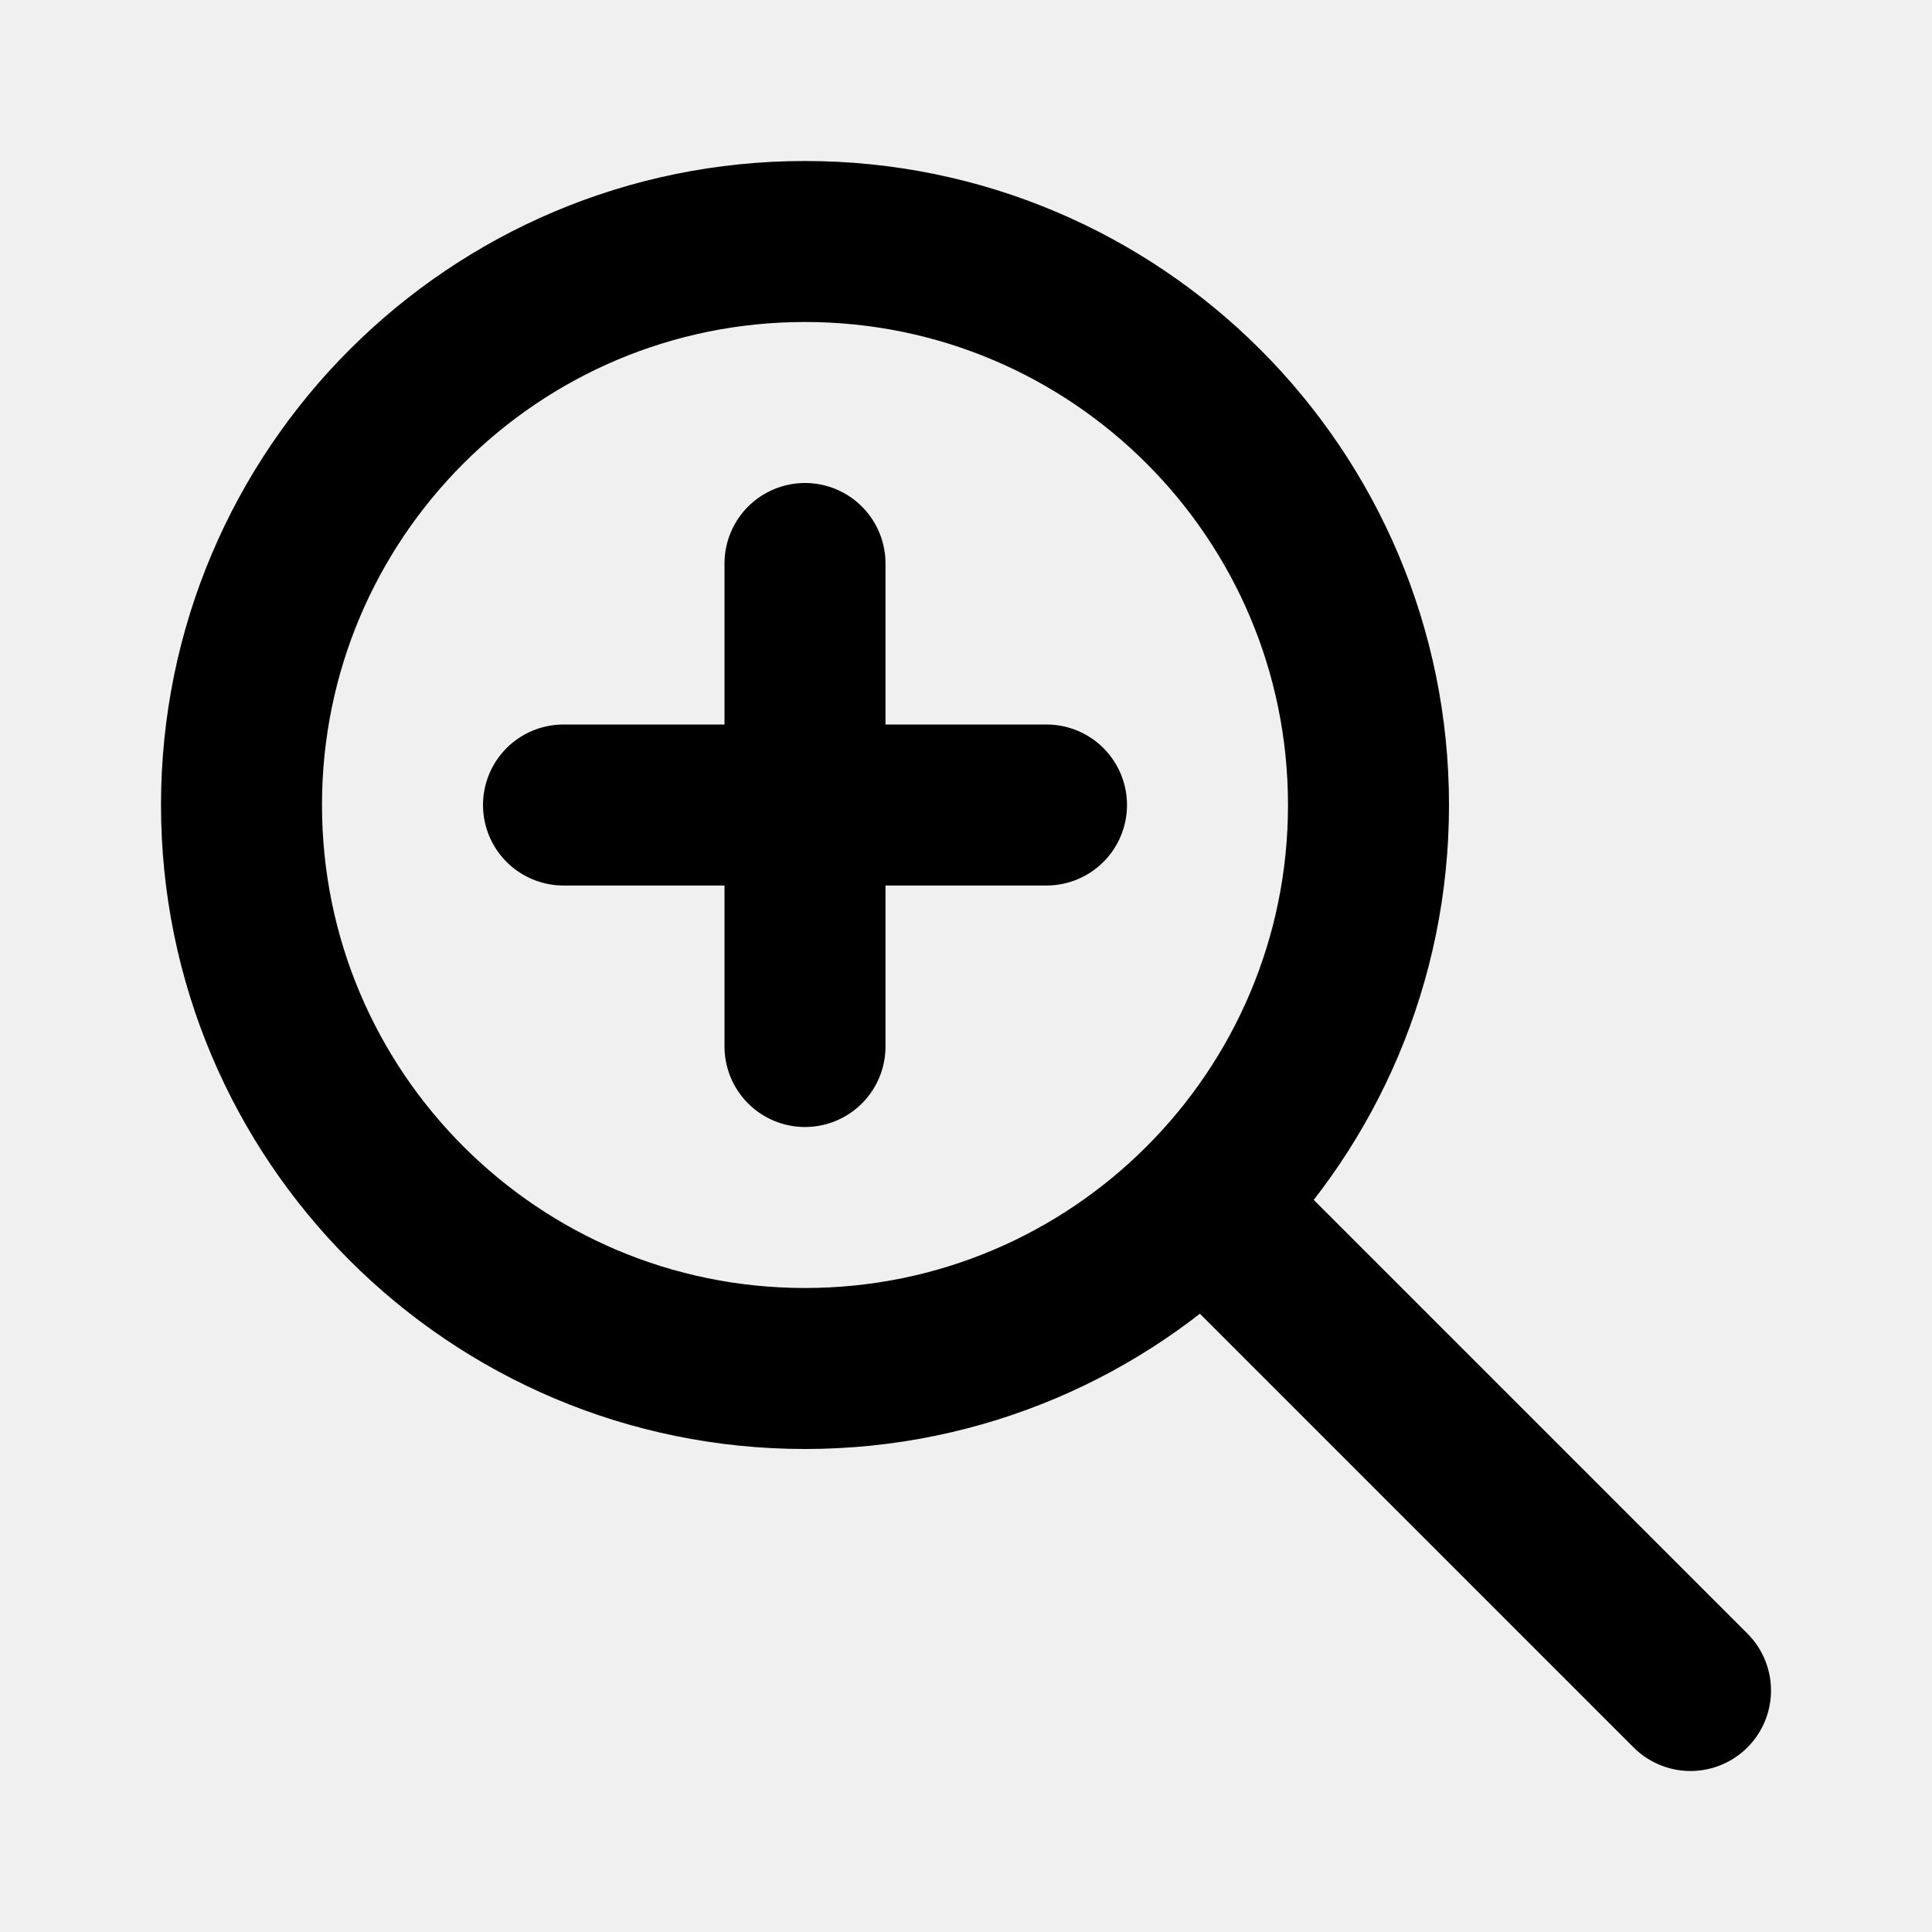
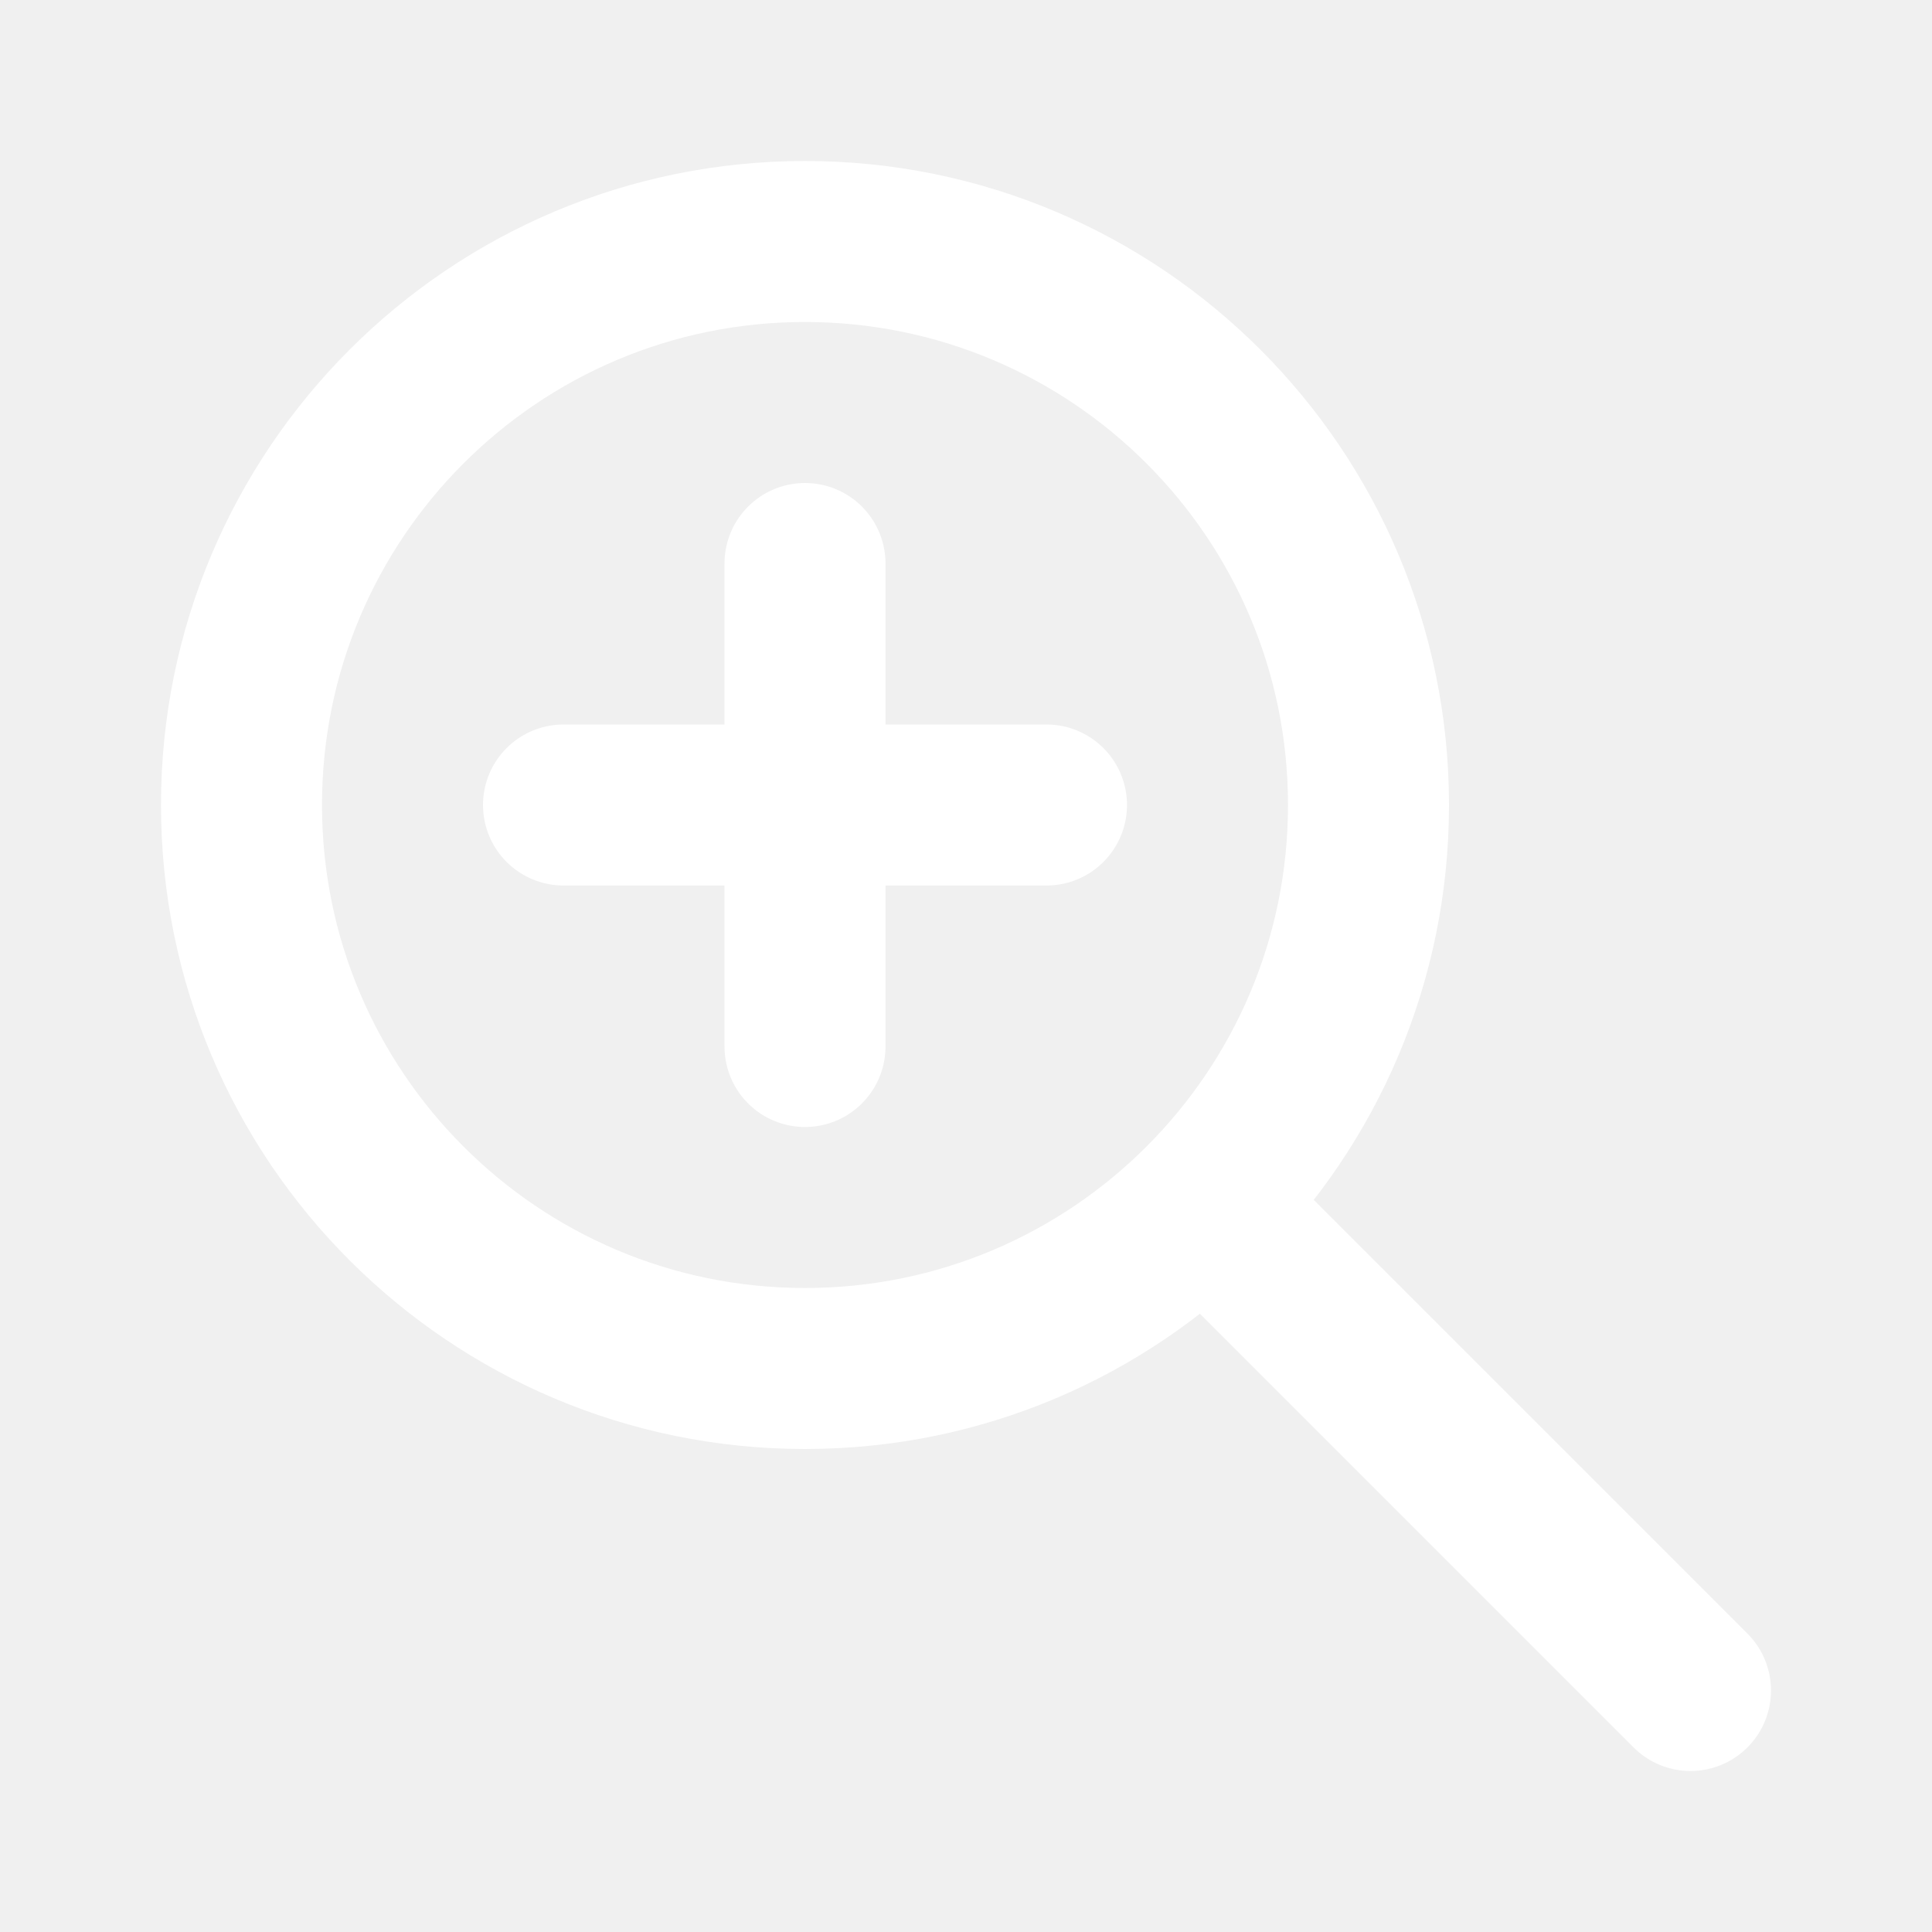
<svg xmlns="http://www.w3.org/2000/svg" viewBox="0 0 24 24" width="24" height="24" aria-hidden="true" focusable="false">
-   <g fill="none" stroke="currentColor" stroke-width="2" stroke-linecap="round" stroke-linejoin="round">
+   <g fill="none" stroke="#fff" stroke-width="2" stroke-linecap="round" stroke-linejoin="round">
    <circle cx="10" cy="10" r="7" />
    <path d="M7 10h6" />
    <path d="M10 7v6" />
    <path d="M21 21l-6-6" />
  </g>
</svg>
